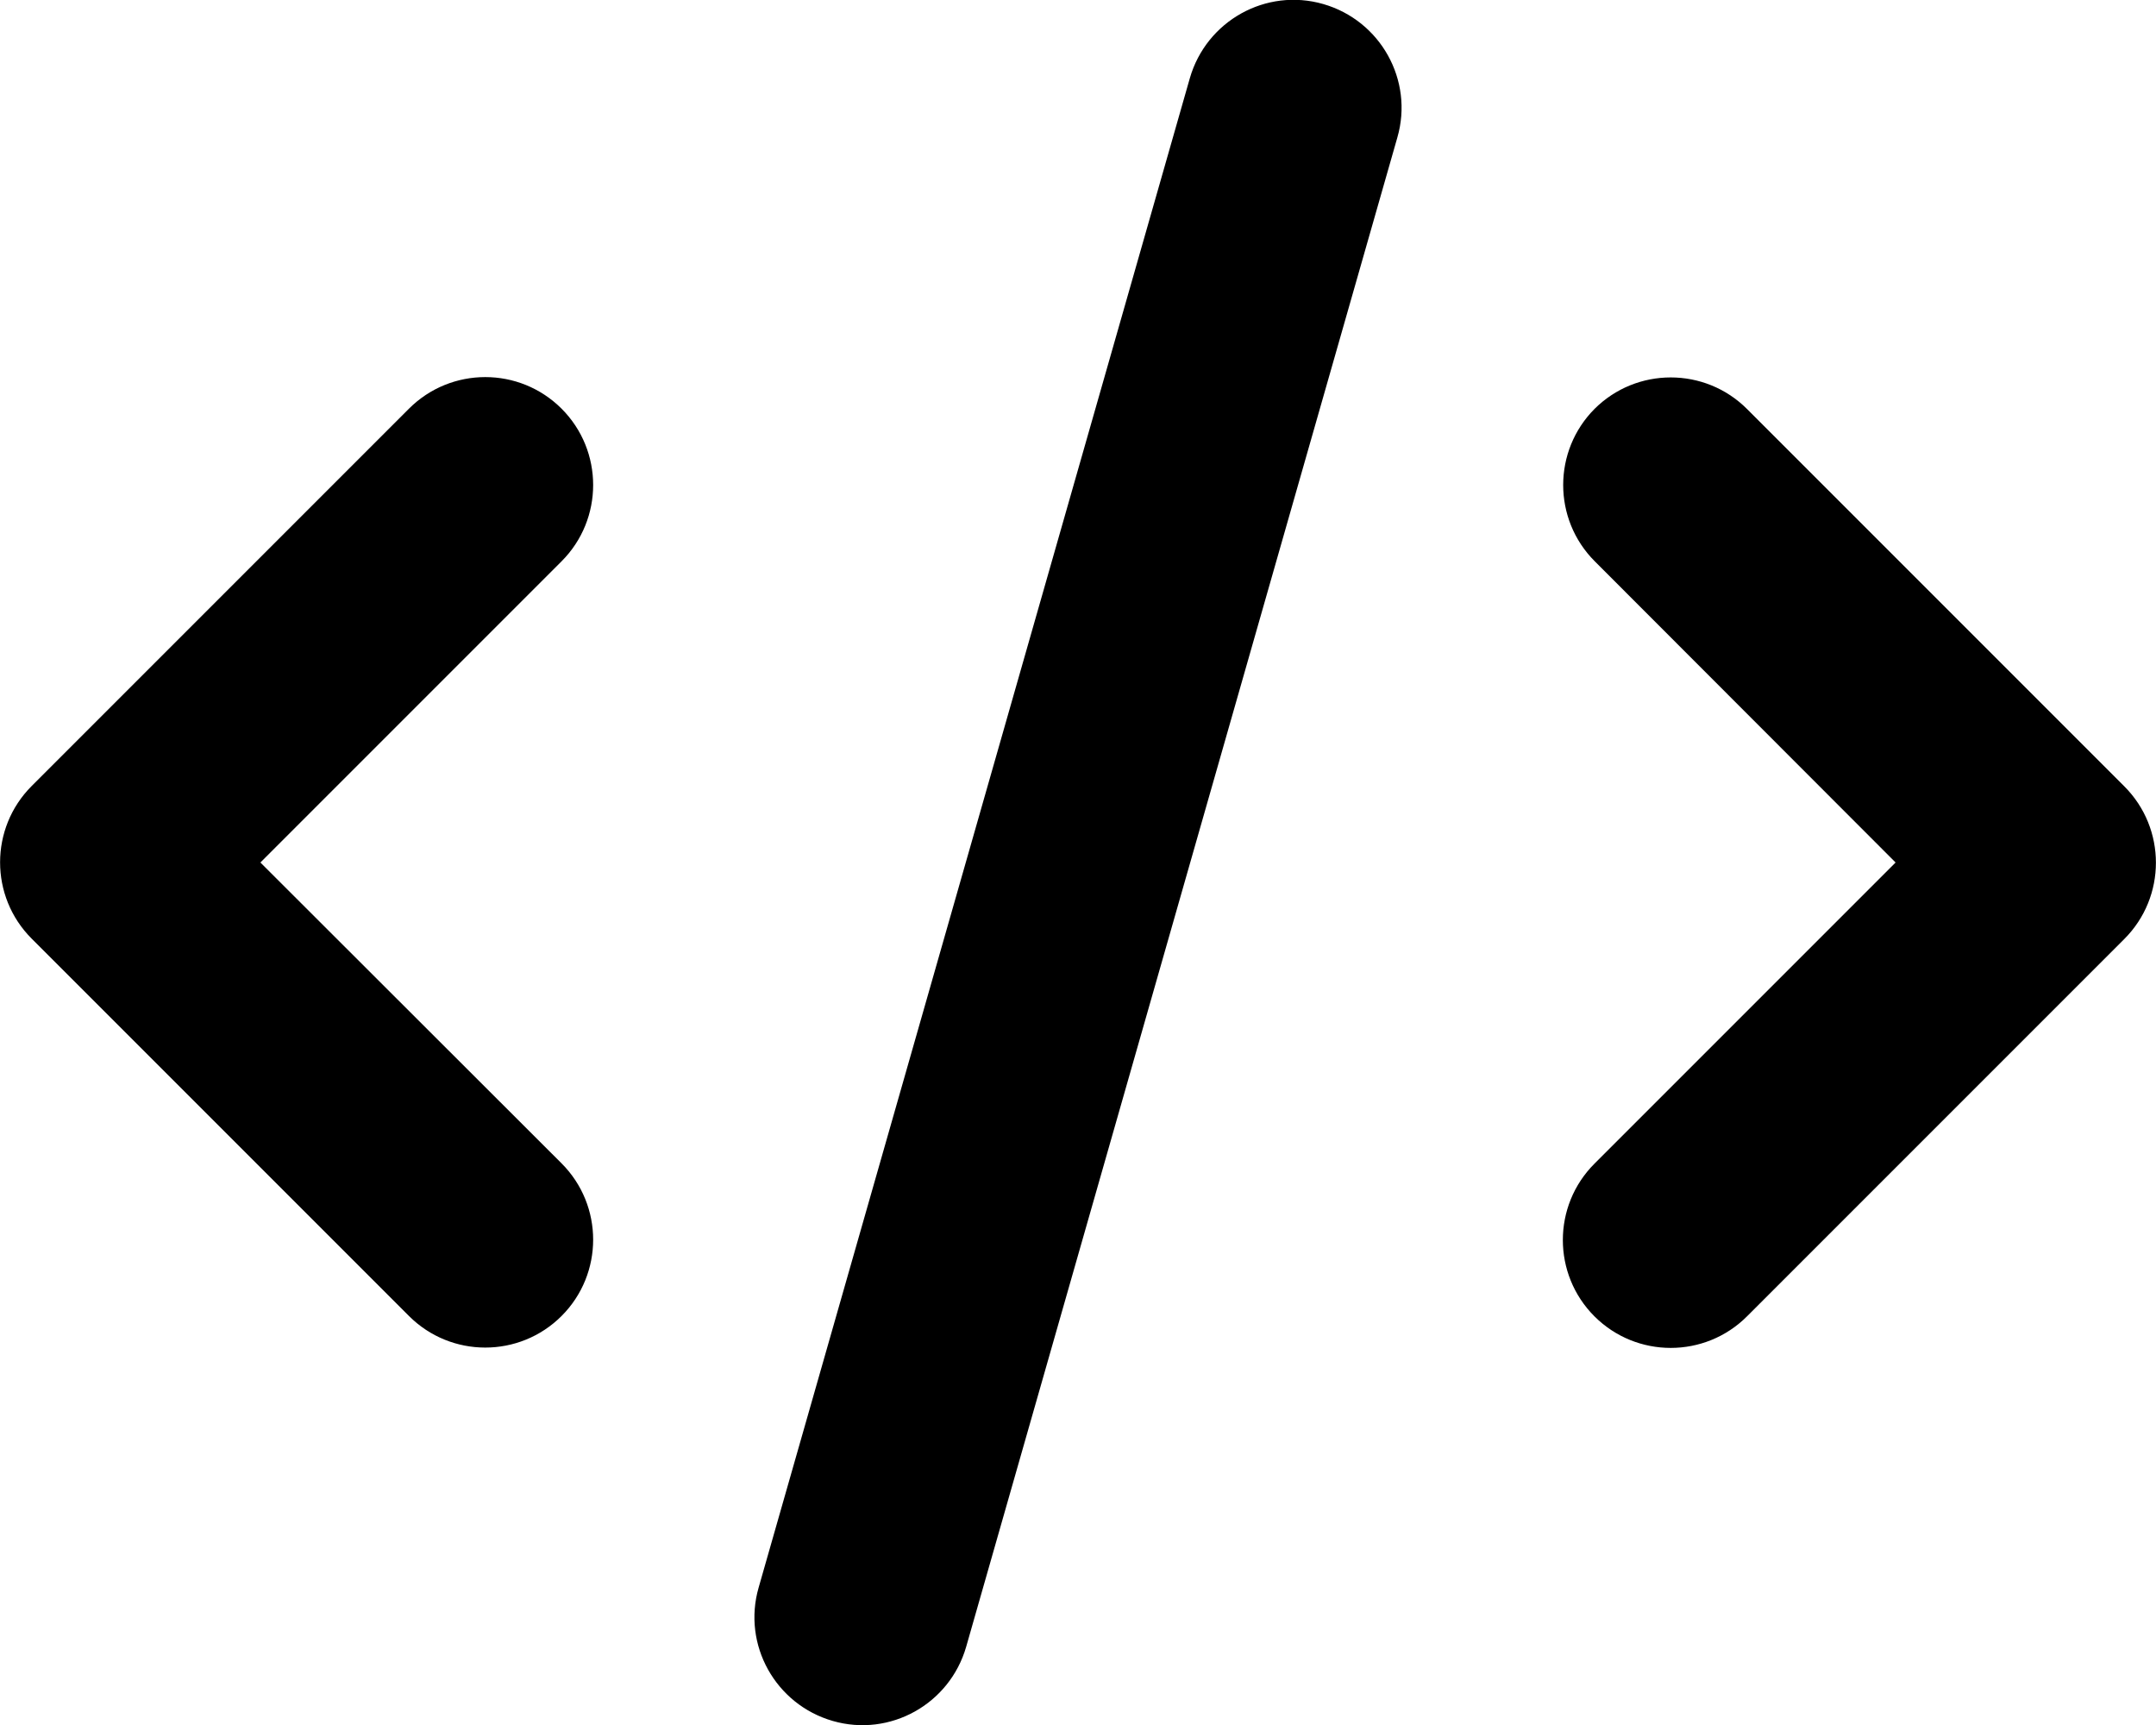
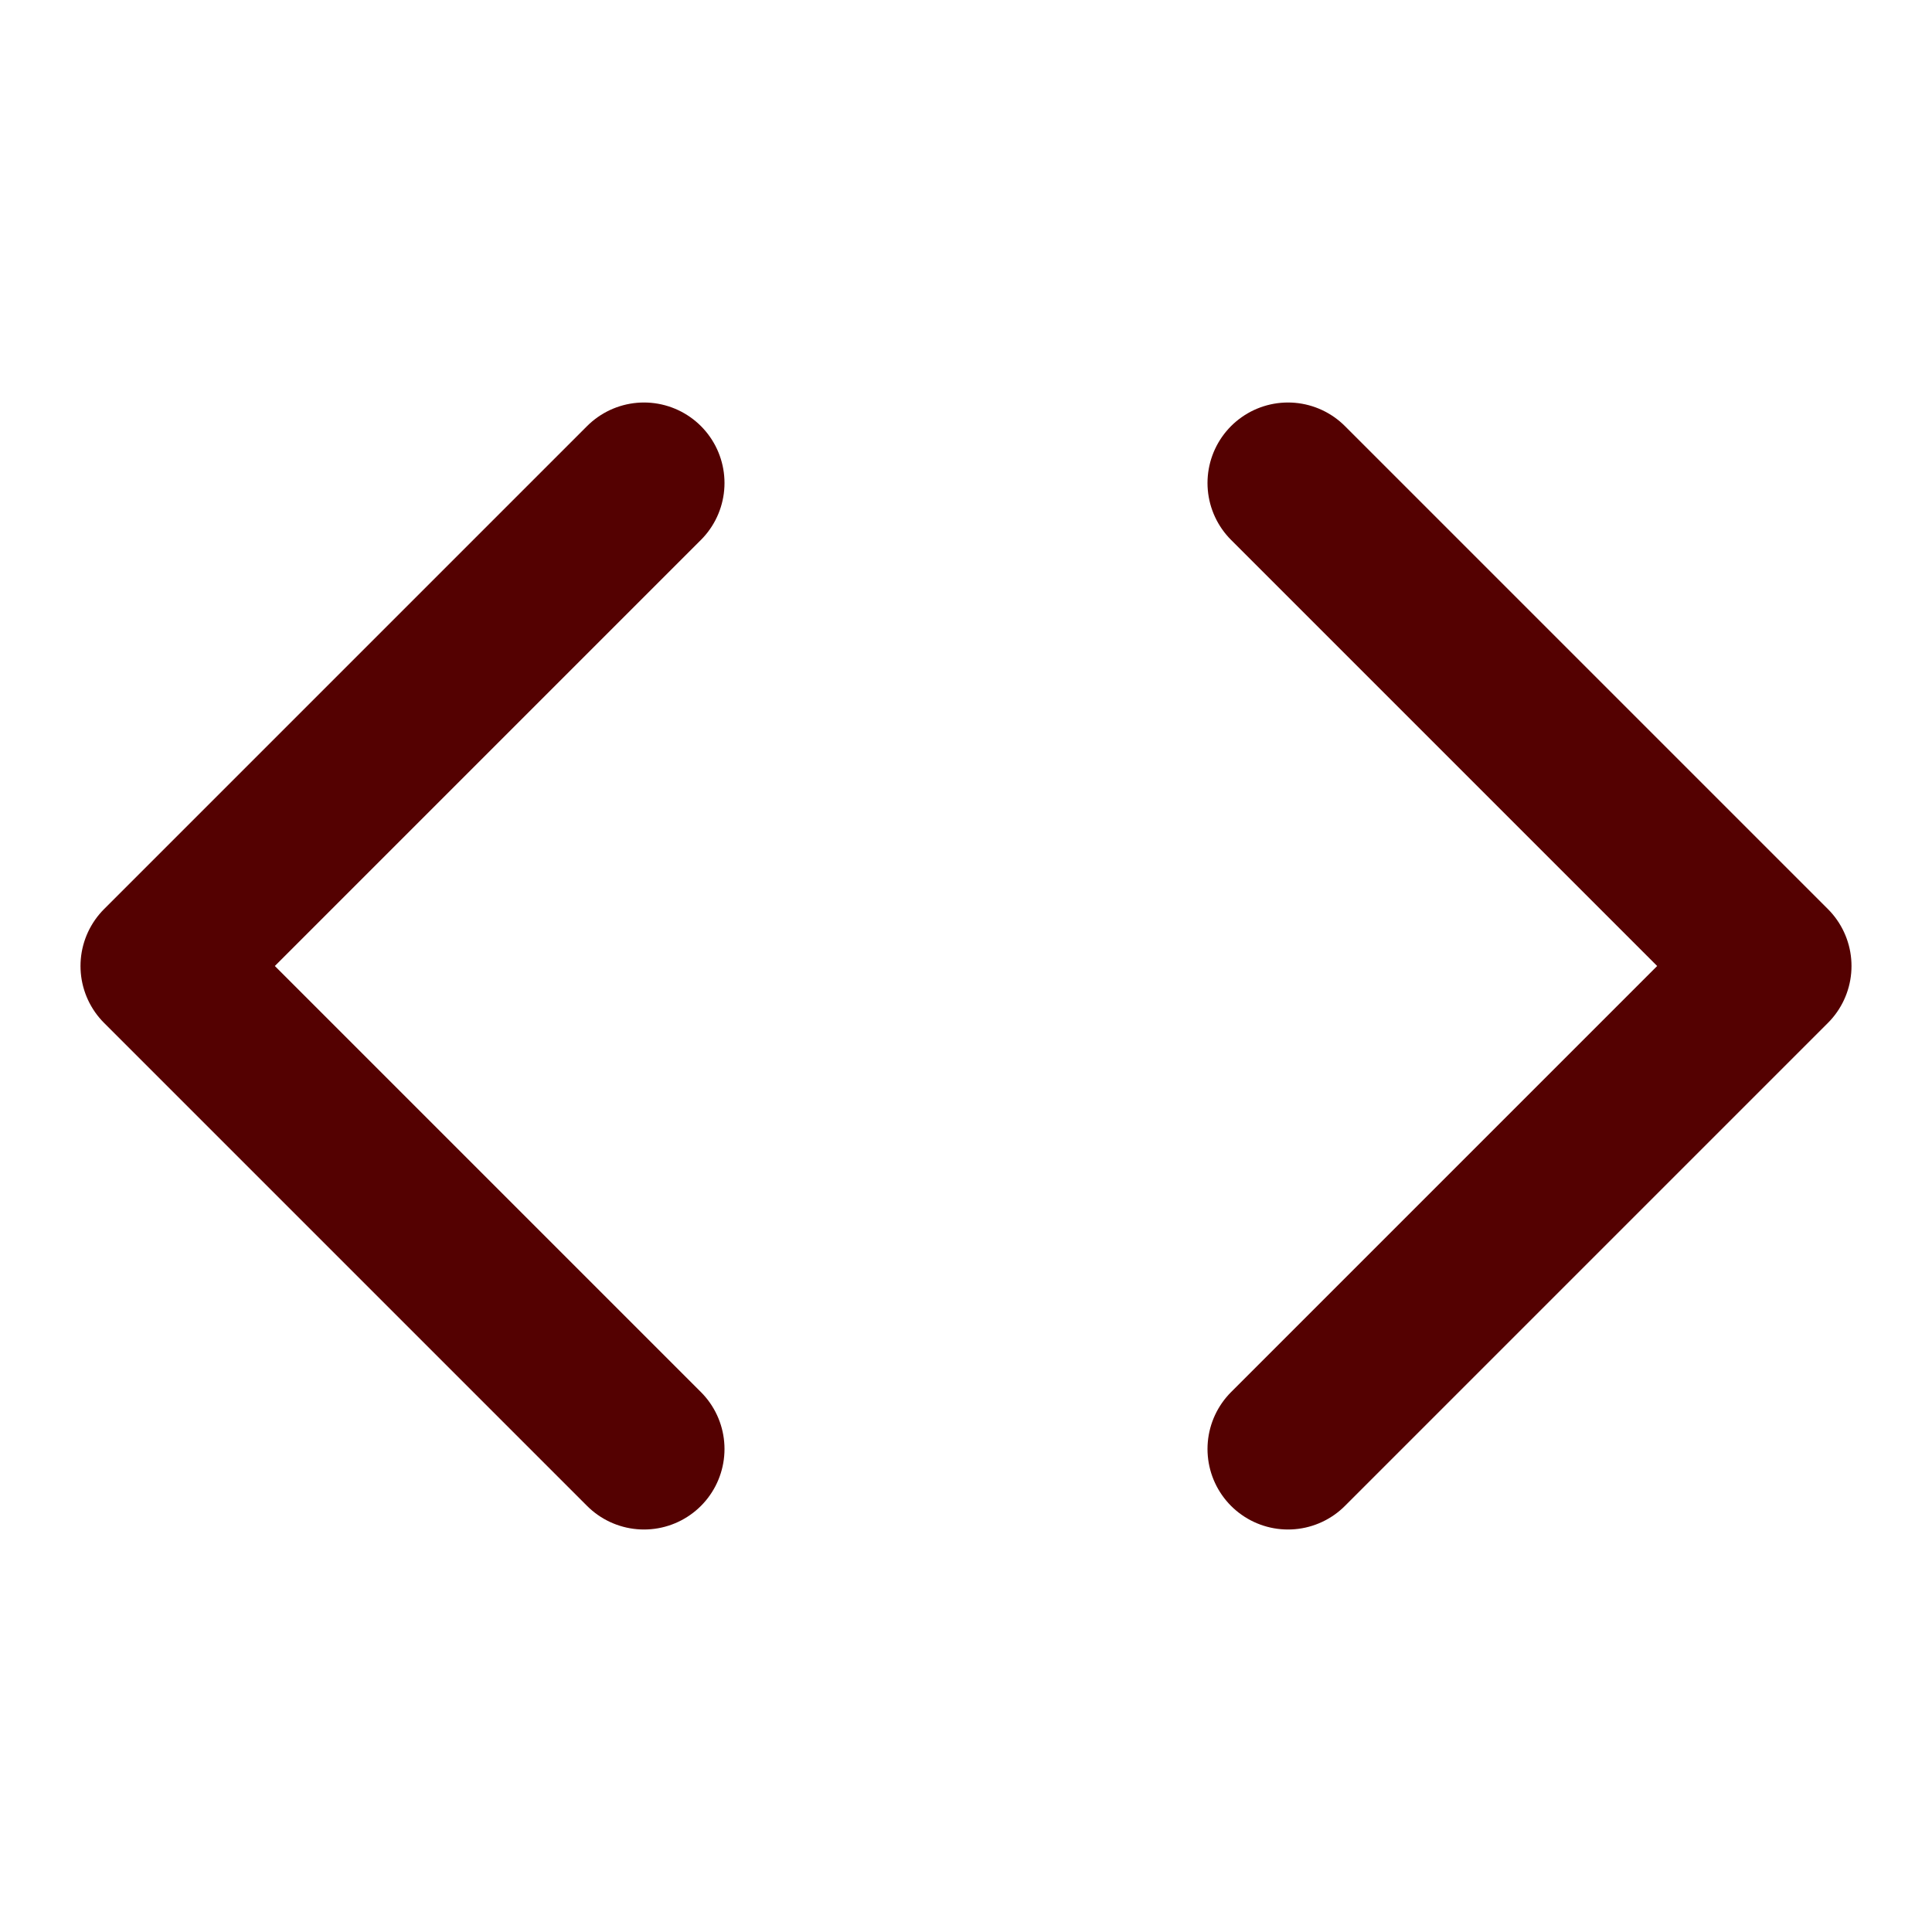
- <svg xmlns="http://www.w3.org/2000/svg" viewBox="0 0 640 512">
-   <path d="M392.8 1.2c-17-4.9-34.7 5-39.6 22l-128 448c-4.9 17 5 34.7 22 39.6s34.7-5 39.6-22l128-448c4.9-17-5-34.7-22-39.6zm80.6 120.1c-12.5 12.5-12.5 32.8 0 45.3L562.7 256l-89.4 89.4c-12.5 12.5-12.5 32.8 0 45.3s32.8 12.5 45.3 0l112-112c12.5-12.5 12.5-32.8 0-45.3l-112-112c-12.5-12.5-32.8-12.5-45.3 0zm-306.7 0c-12.5-12.5-32.8-12.5-45.3 0l-112 112c-12.5 12.5-12.5 32.8 0 45.3l112 112c12.5 12.5 32.8 12.5 45.3 0s12.5-32.8 0-45.3L77.3 256l89.4-89.4c12.5-12.5 12.5-32.8 0-45.3z" />
+ <svg xmlns="http://www.w3.org/2000/svg" width="100" height="100" viewBox="0 0 24 24" fill="none" stroke="#540101" stroke-width="2" stroke-linecap="round" stroke-linejoin="round" class="feather feather-code">
+   <polyline points="16 18 22 12 16 6" />
+   <polyline points="8 6 2 12 8 18" />
</svg>
